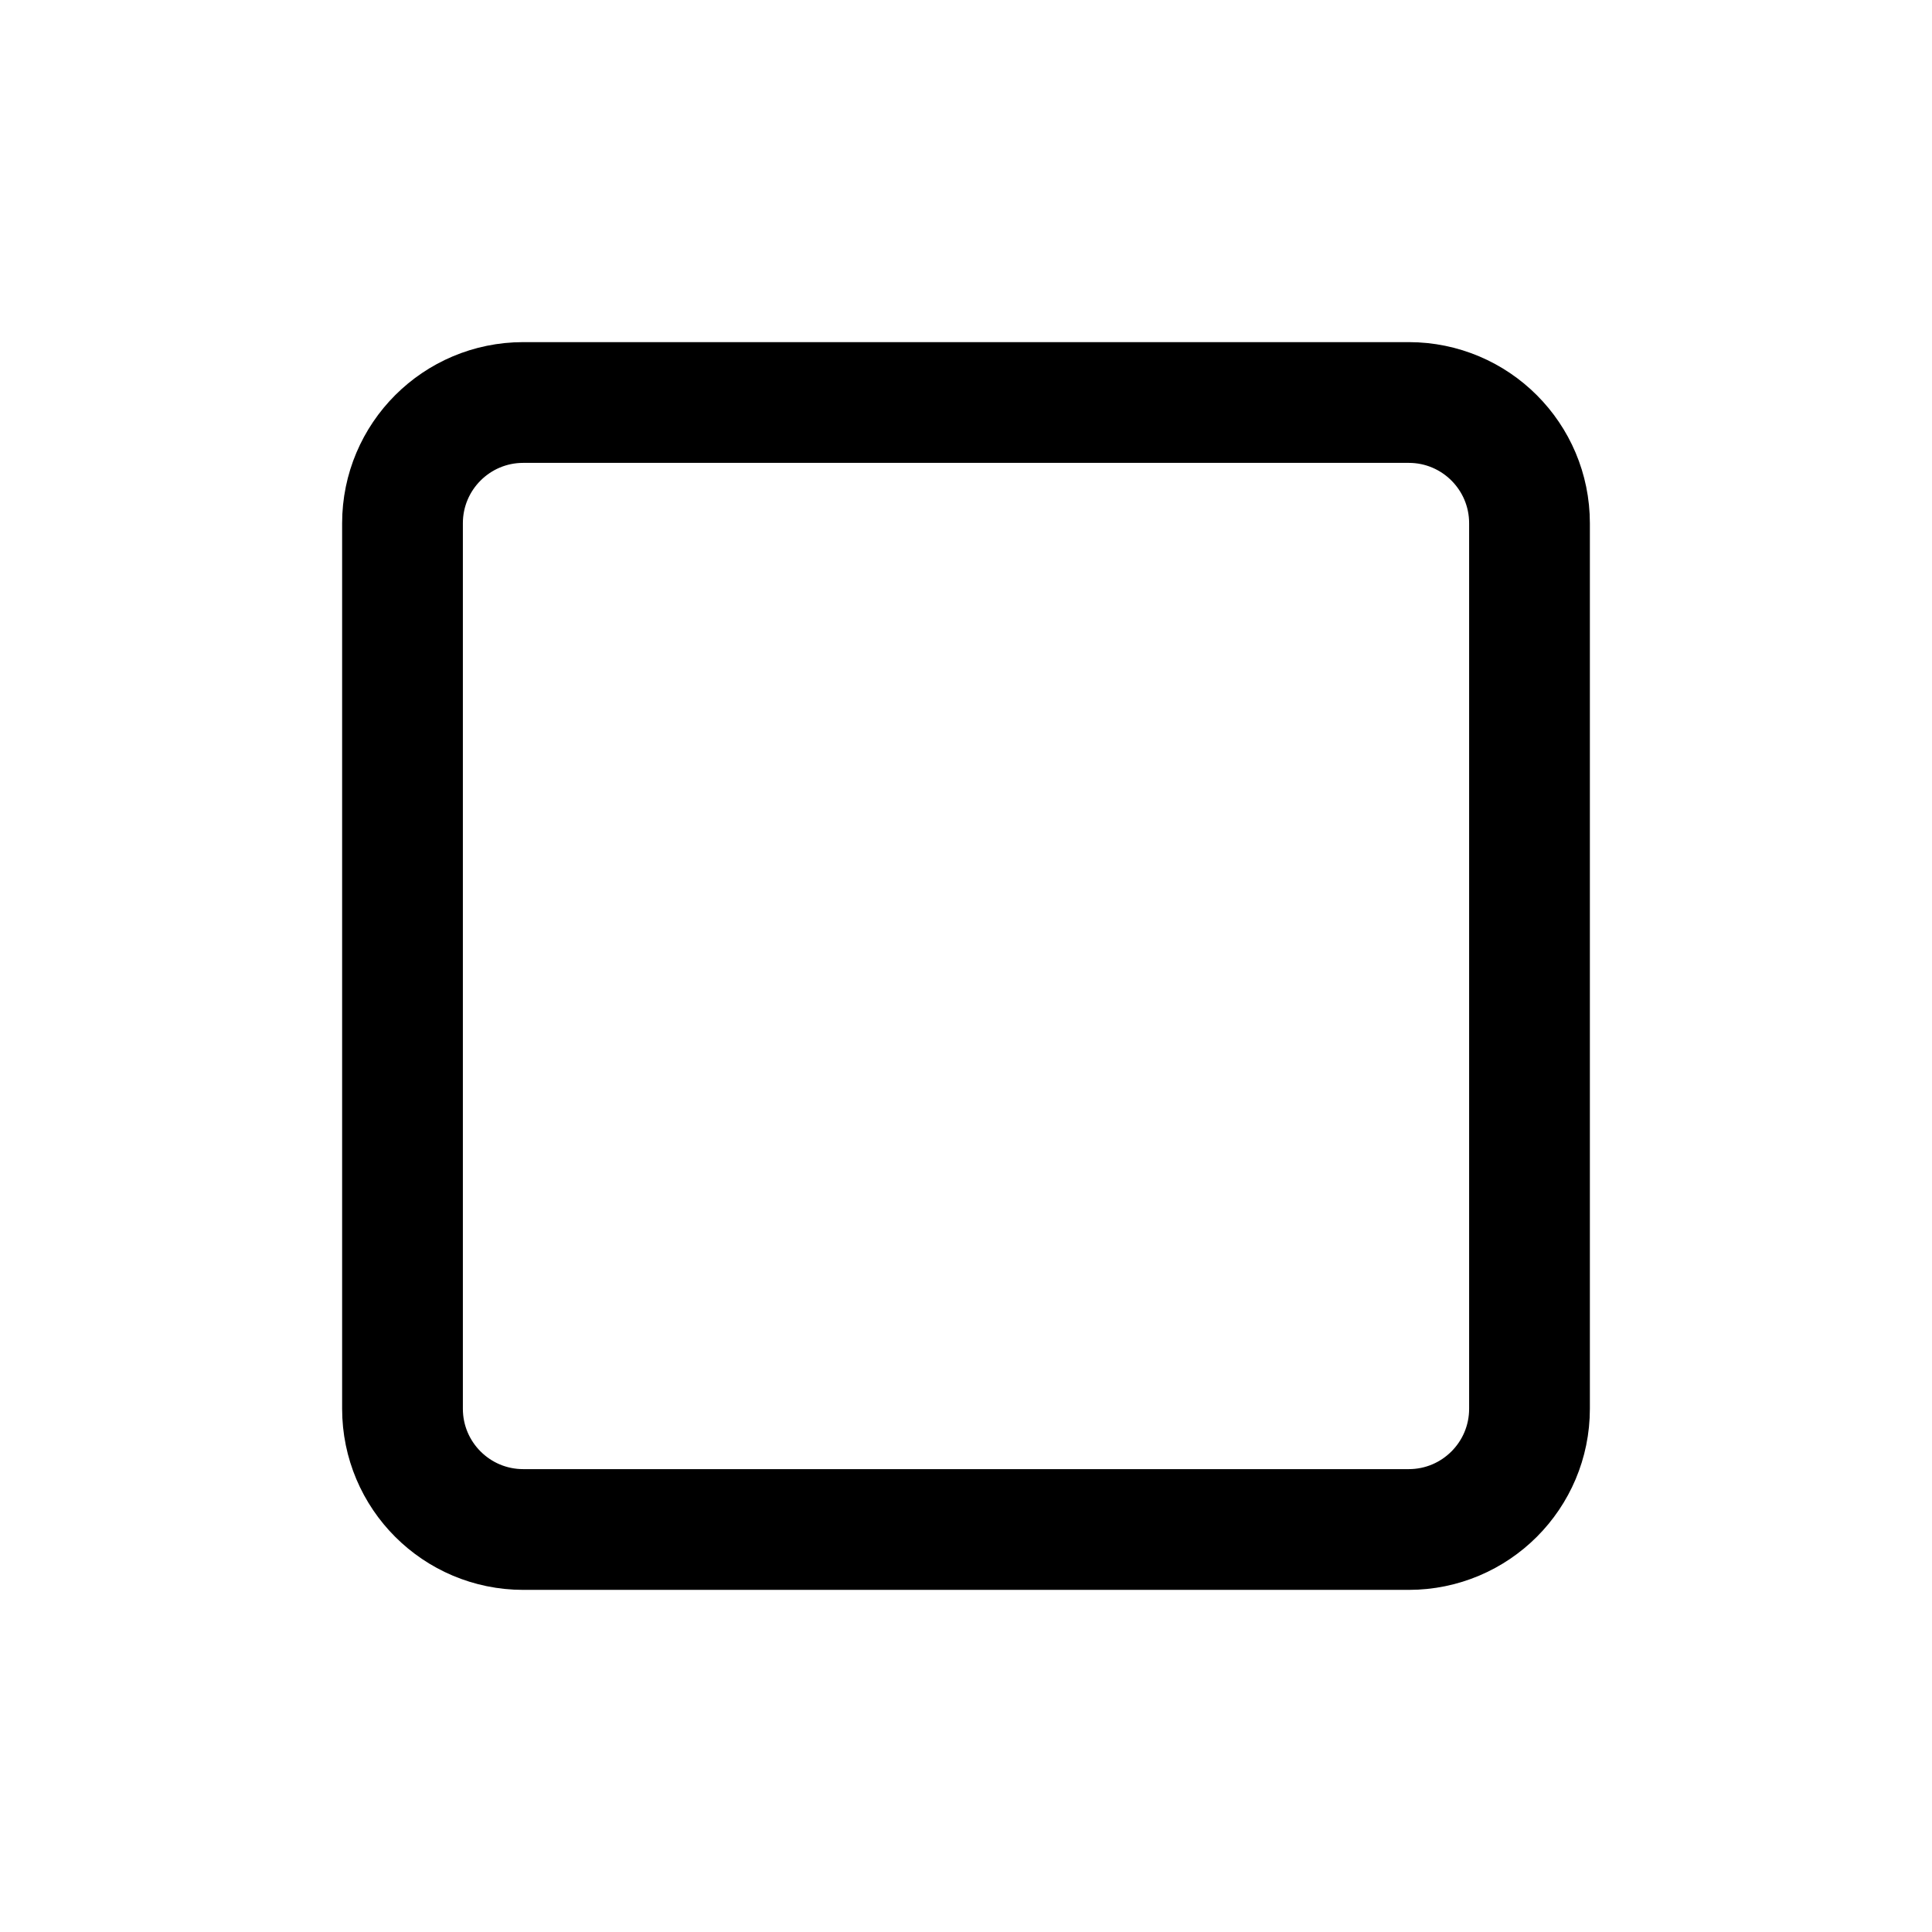
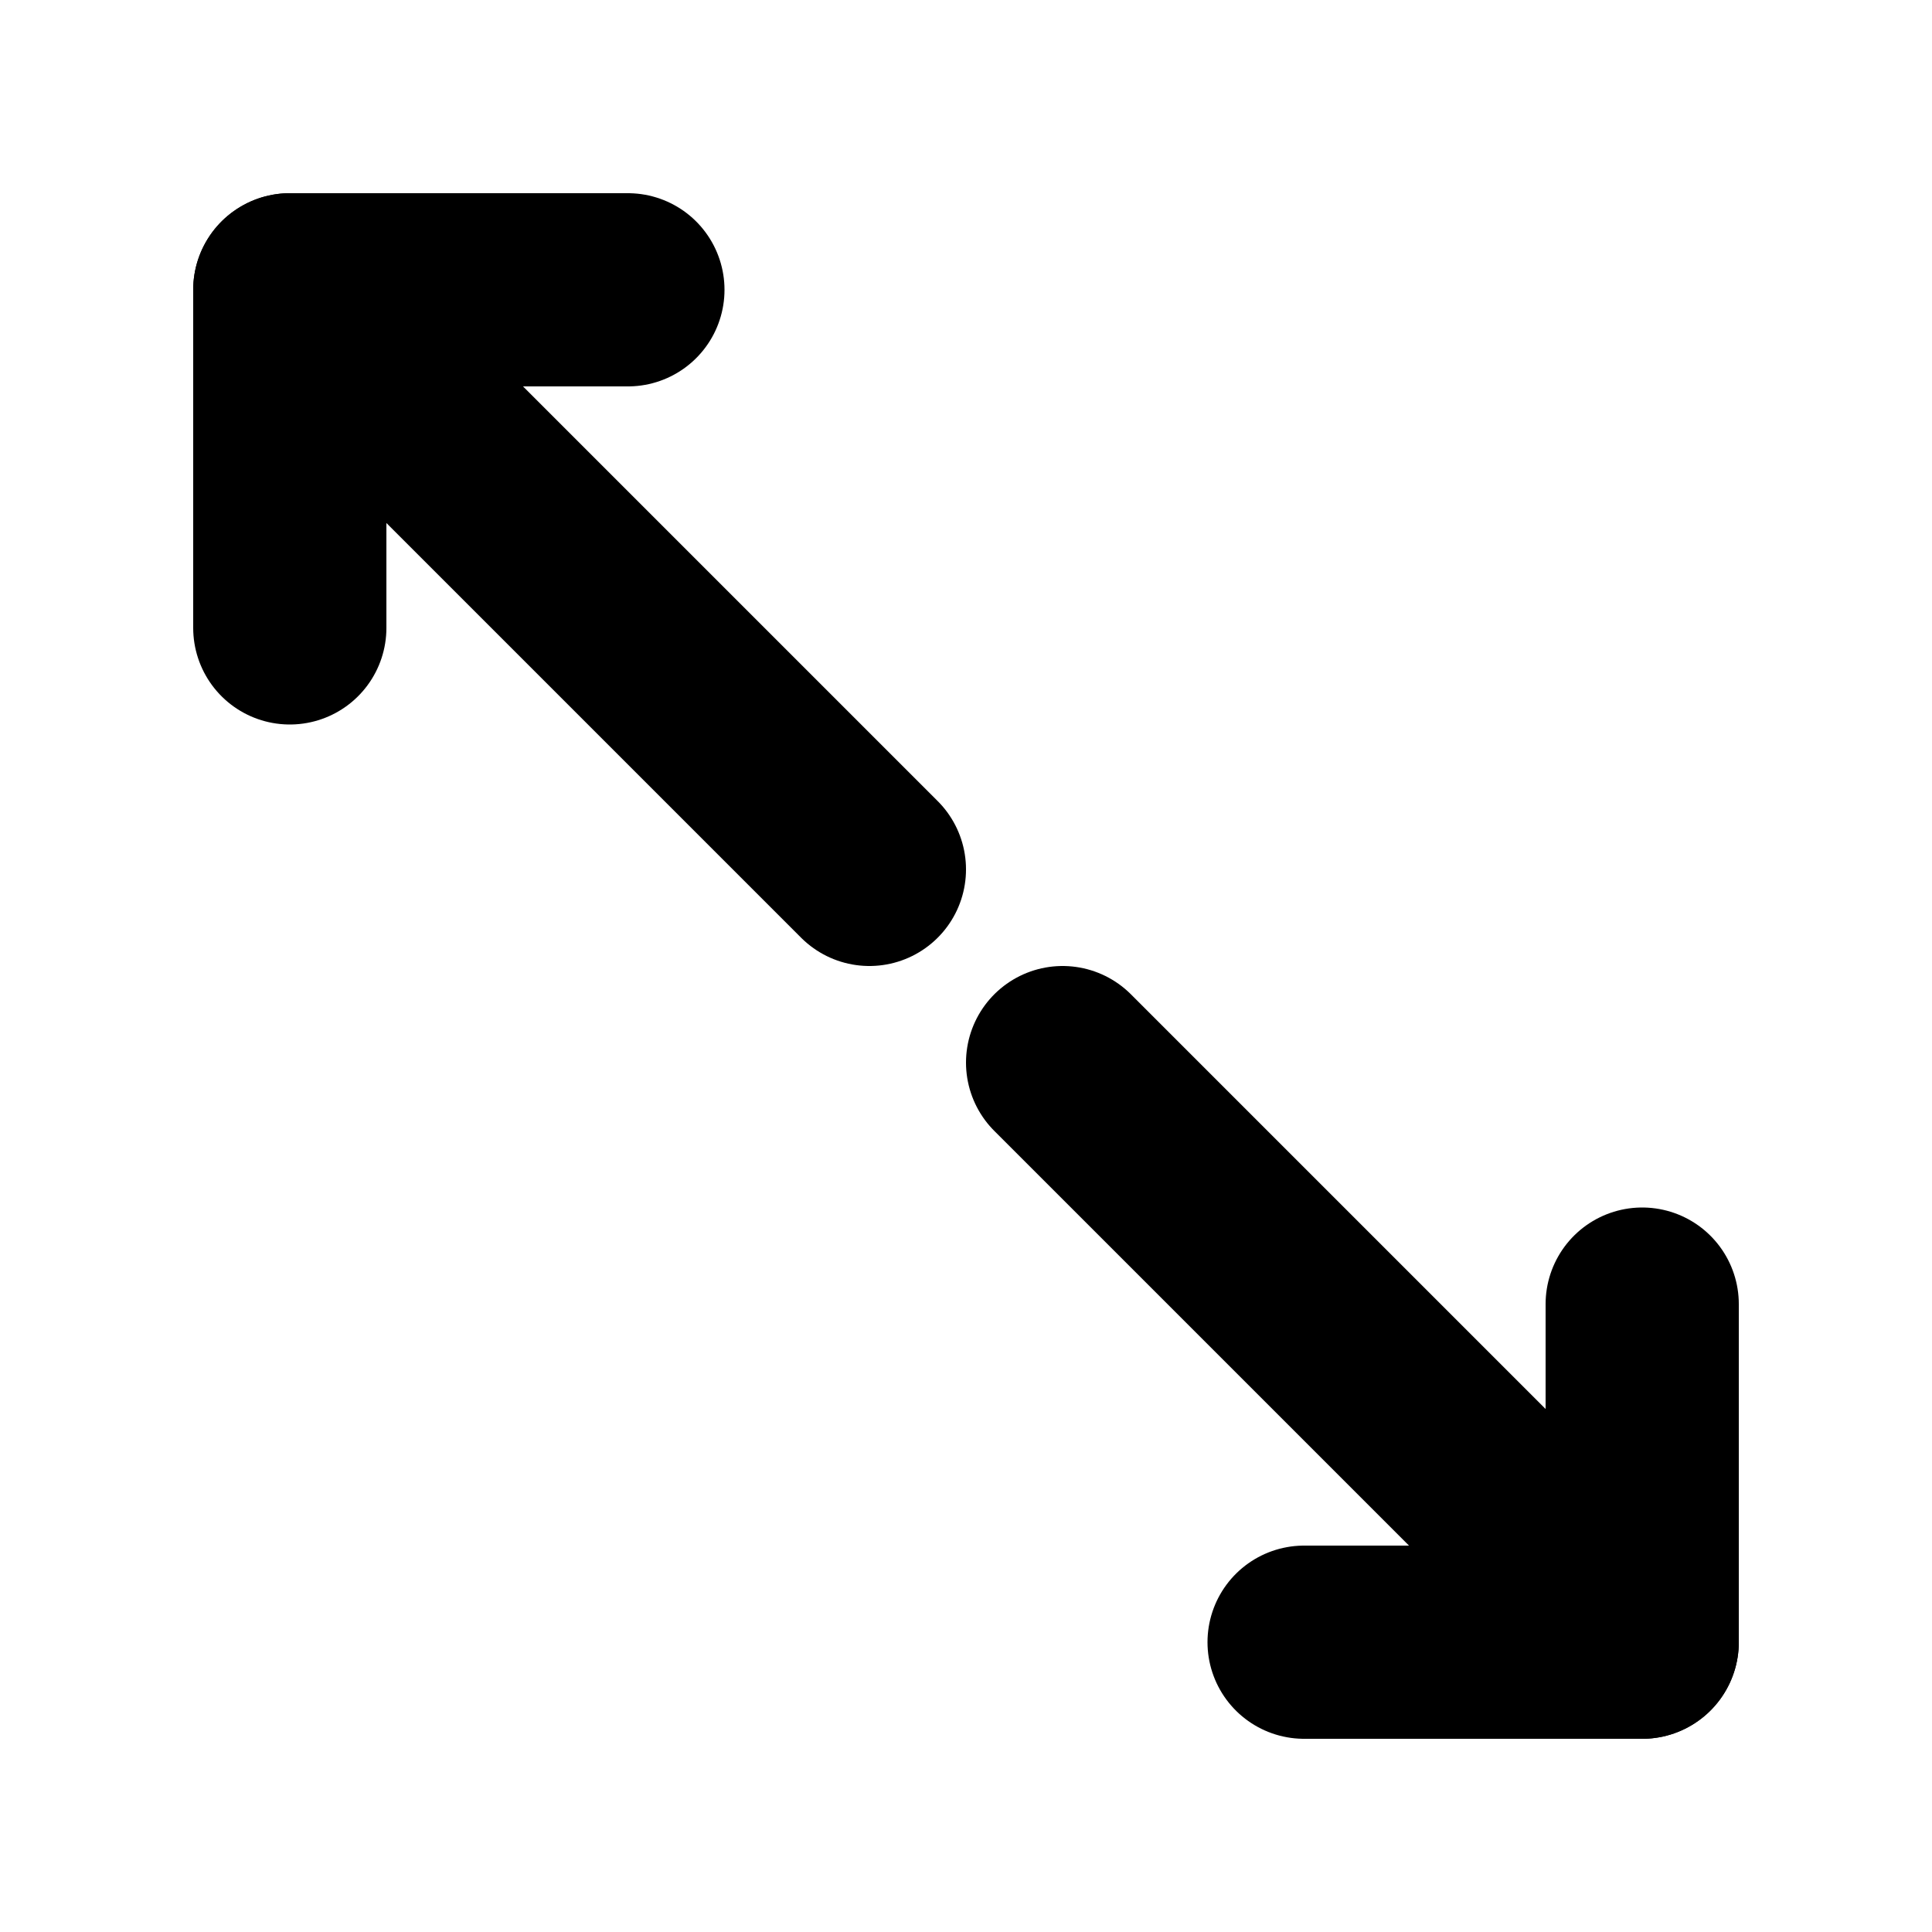
- <svg xmlns="http://www.w3.org/2000/svg" width="100%" height="100%" viewBox="0 0 24 24" fill="none" stroke="currentColor" stroke-width="1.5" stroke-linecap="round" stroke-linejoin="round">
-   <rect x="5" y="5" width="14" height="14" rx="1.5" />
+ <svg xmlns="http://www.w3.org/2000/svg" width="100%" height="100%" viewBox="-10 -10 20 20" fill="none" stroke="currentColor" stroke-width="2" stroke-linecap="round" stroke-linejoin="round">
+   <path d="M-3.5,-7 H-7 V-3.5" />
+   <path d="M-7,-7 L-1,-1" />
+   <path d="M3.5,7 H7 V3.5" />
+   <path d="M7,7 L1,1" />
</svg>
